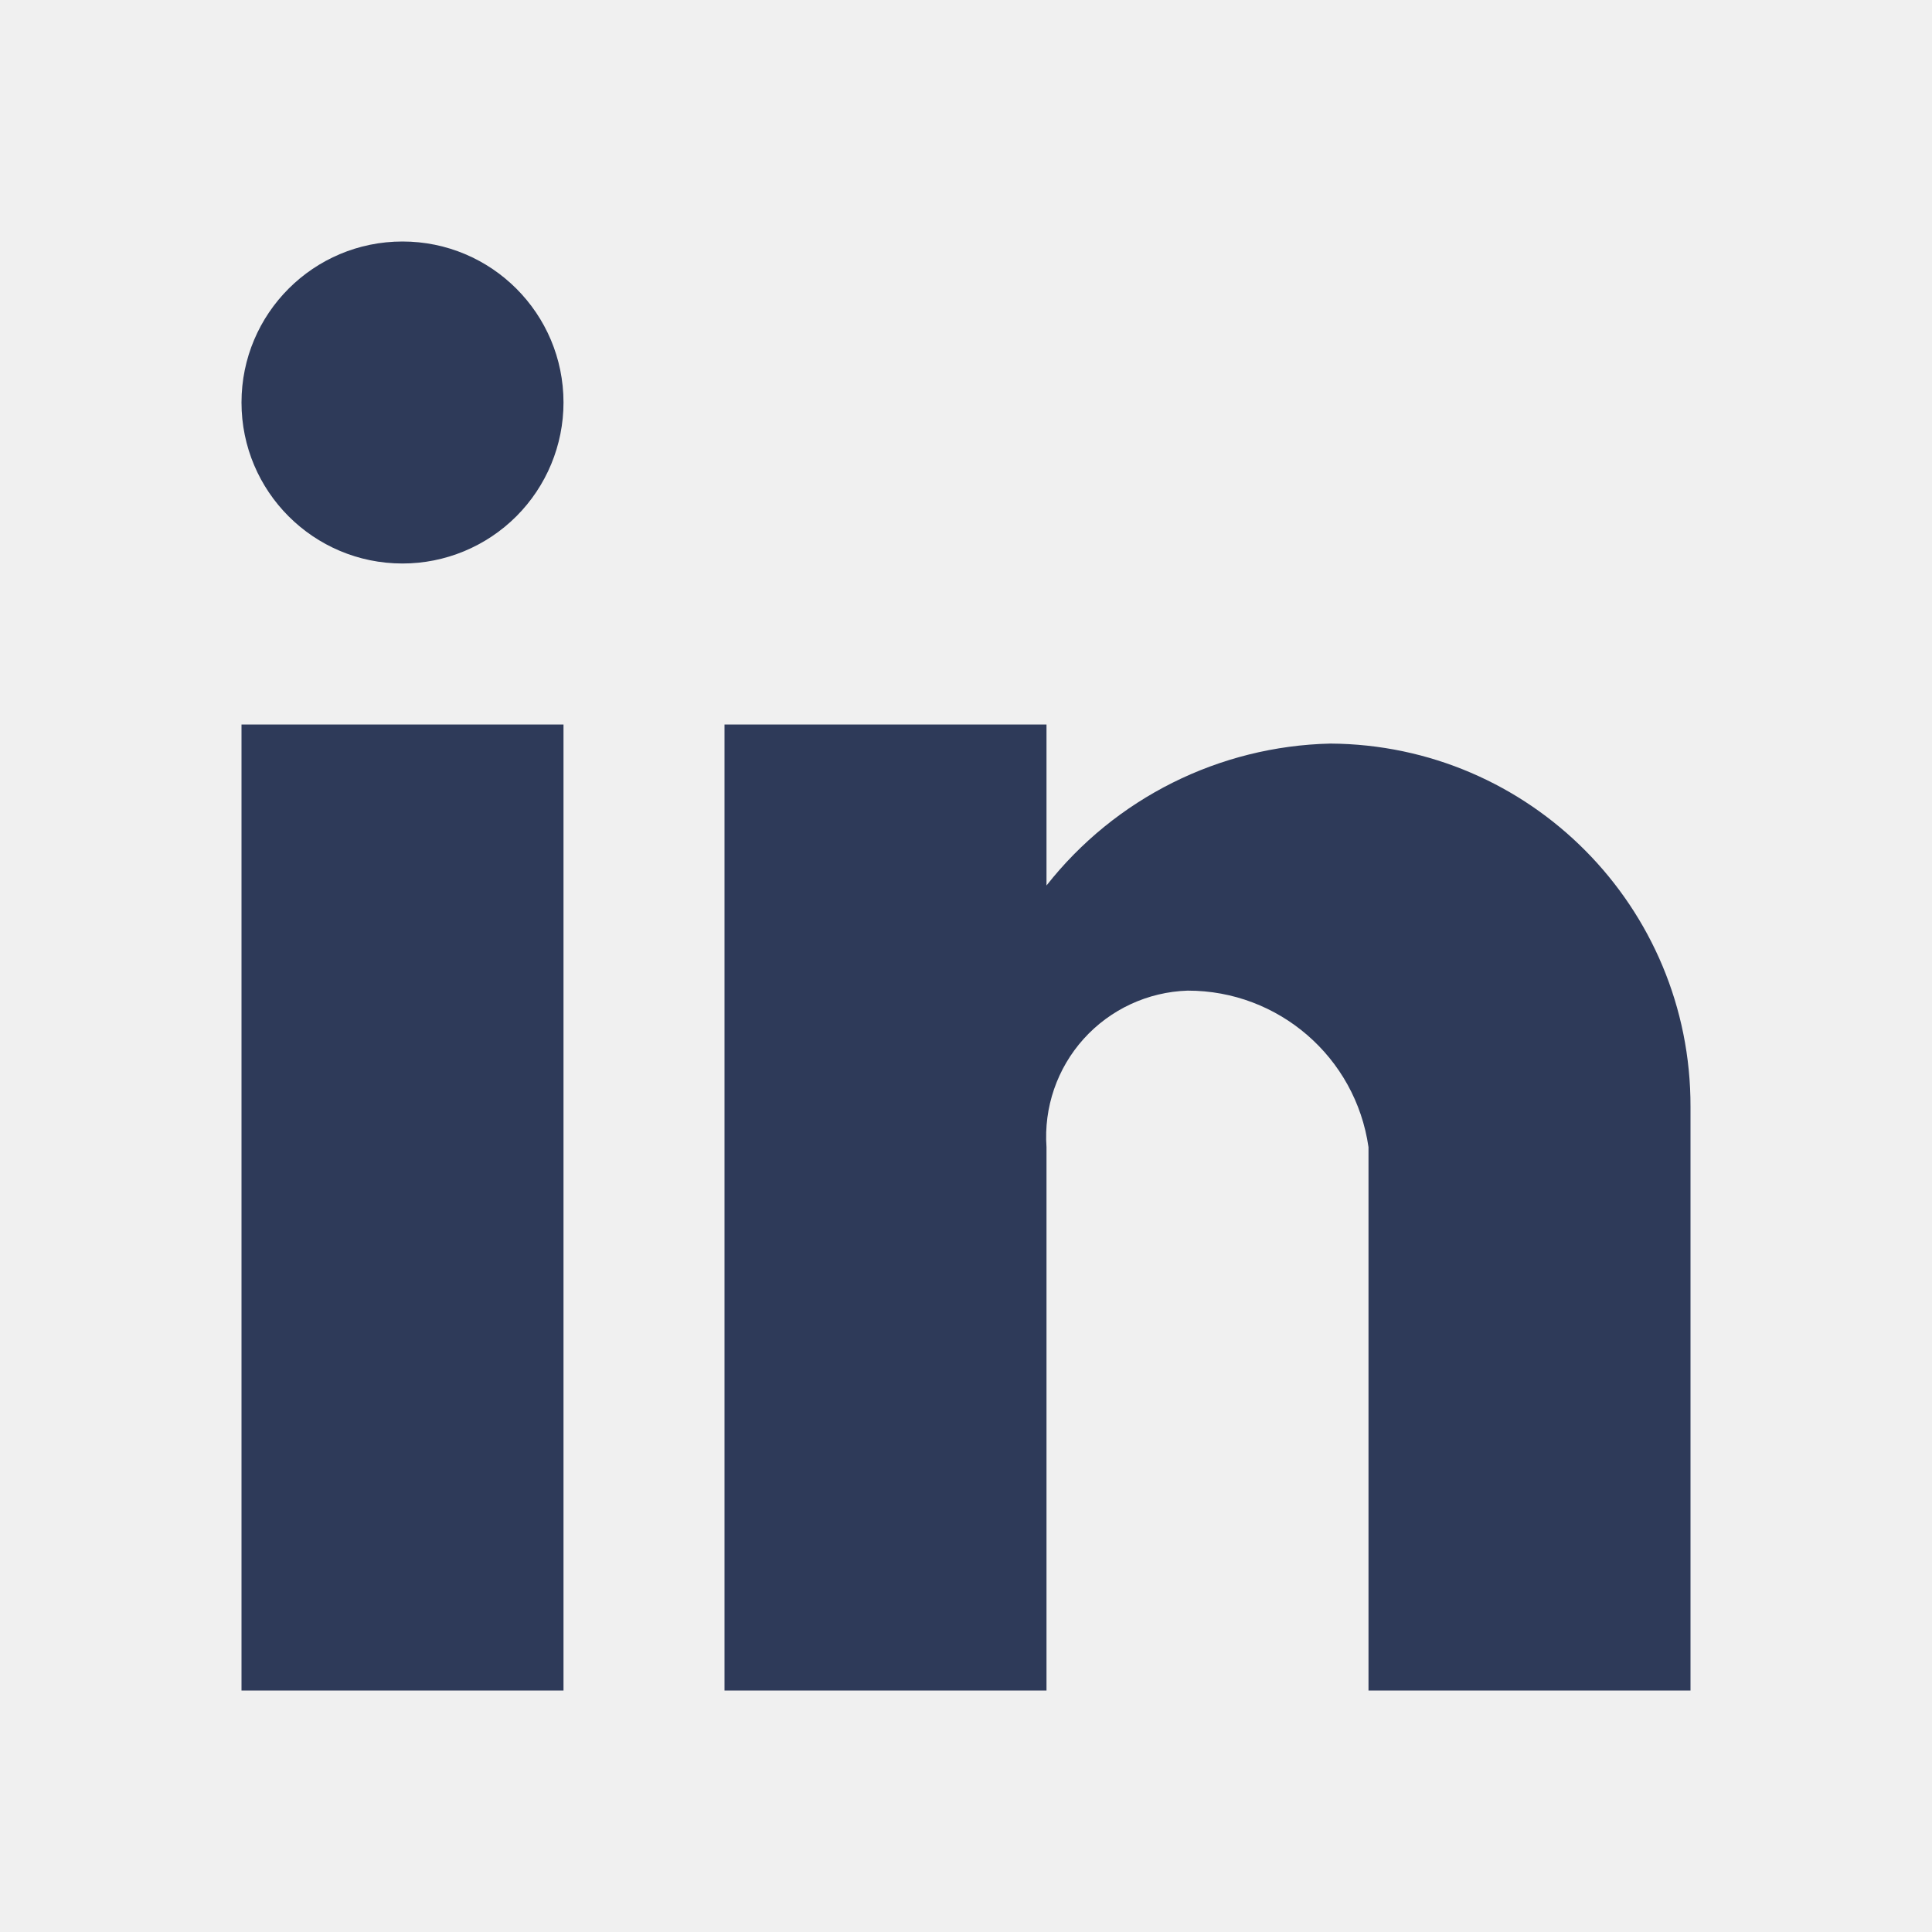
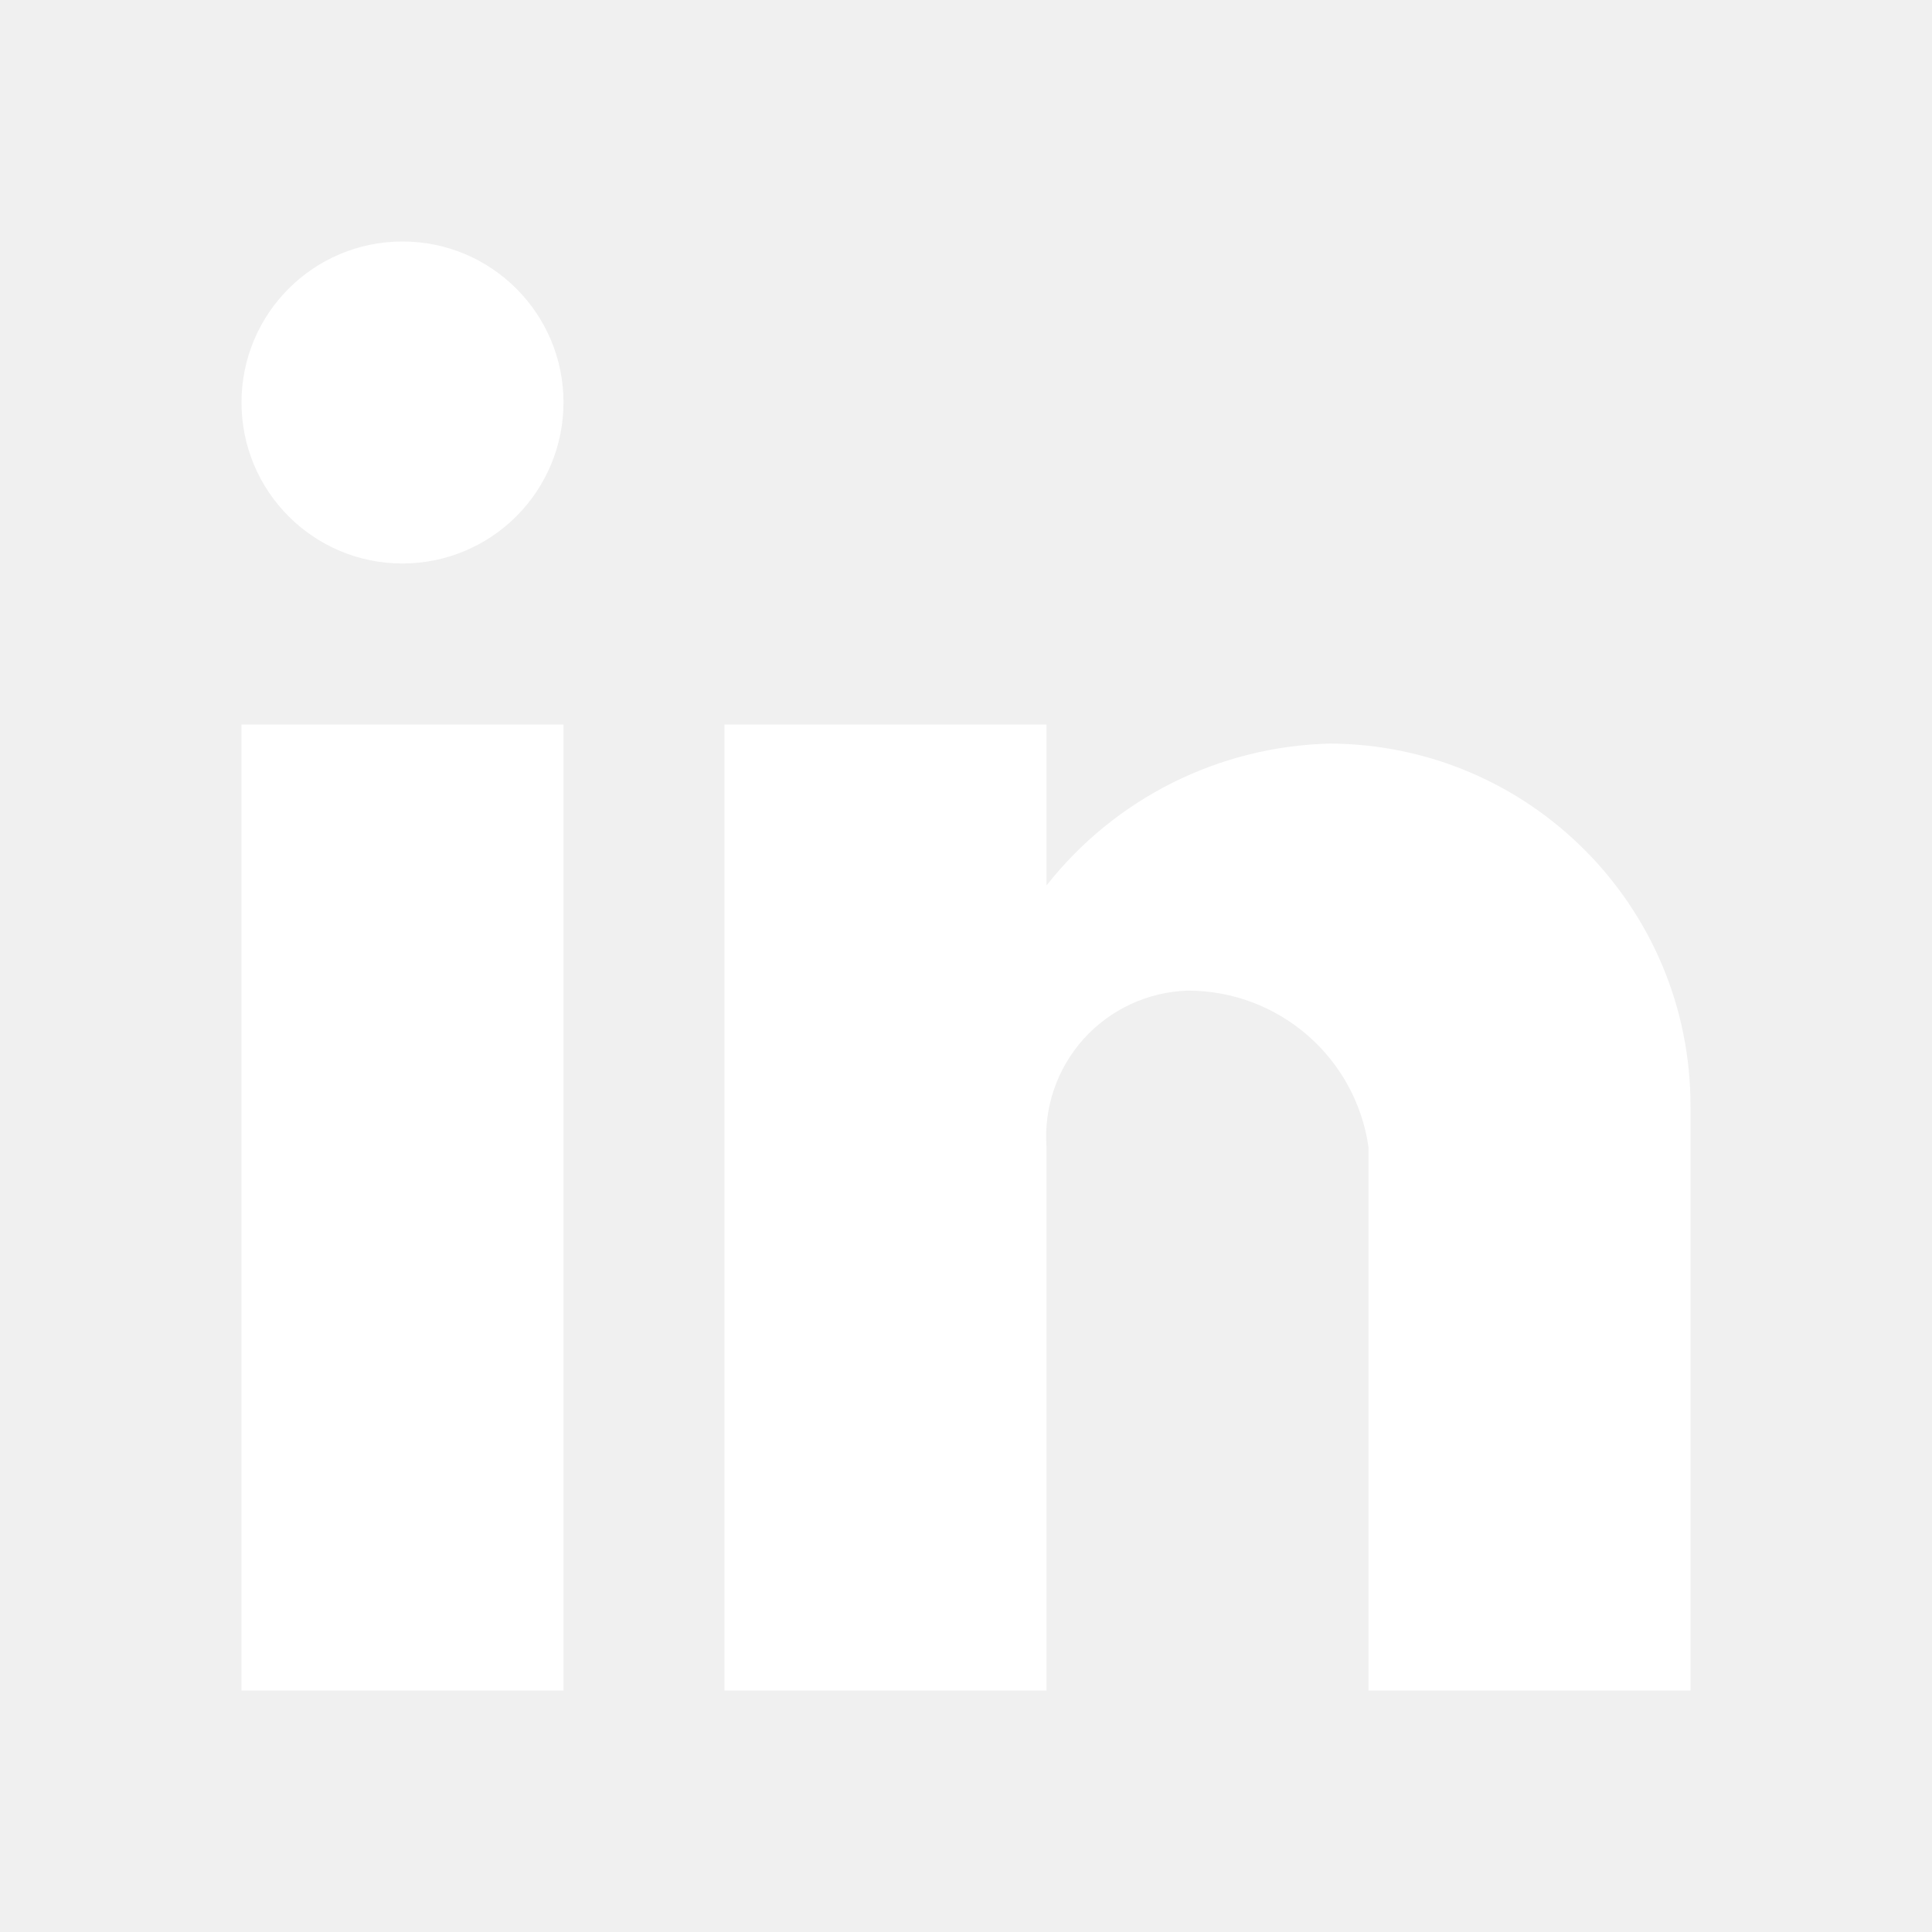
<svg xmlns="http://www.w3.org/2000/svg" width="24" height="24" viewBox="0 0 24 24" fill="none">
-   <path d="M13 21H9V9H13V11C13.853 9.915 15.146 9.269 16.525 9.237C19.006 9.251 21.007 11.269 21 13.75V21H17V14.25C16.84 13.133 15.882 12.304 14.753 12.306C14.259 12.322 13.793 12.538 13.462 12.905C13.132 13.271 12.965 13.757 13 14.25V21ZM7 21H3V9H7V21ZM5 7C3.895 7 3 6.105 3 5C3 3.895 3.895 3 5 3C6.105 3 7 3.895 7 5C7 5.53 6.789 6.039 6.414 6.414C6.039 6.789 5.53 7 5 7Z" fill="#2E3A59" />
+   <path d="M13 21H9V9H13V11C13.853 9.915 15.146 9.269 16.525 9.237C19.006 9.251 21.007 11.269 21 13.75V21H17V14.25C16.84 13.133 15.882 12.304 14.753 12.306C14.259 12.322 13.793 12.538 13.462 12.905C13.132 13.271 12.965 13.757 13 14.25V21ZM7 21H3V9H7V21ZM5 7C3.895 7 3 6.105 3 5C3 3.895 3.895 3 5 3C6.105 3 7 3.895 7 5C7 5.53 6.789 6.039 6.414 6.414C6.039 6.789 5.53 7 5 7Z" fill="white" />
</svg>
